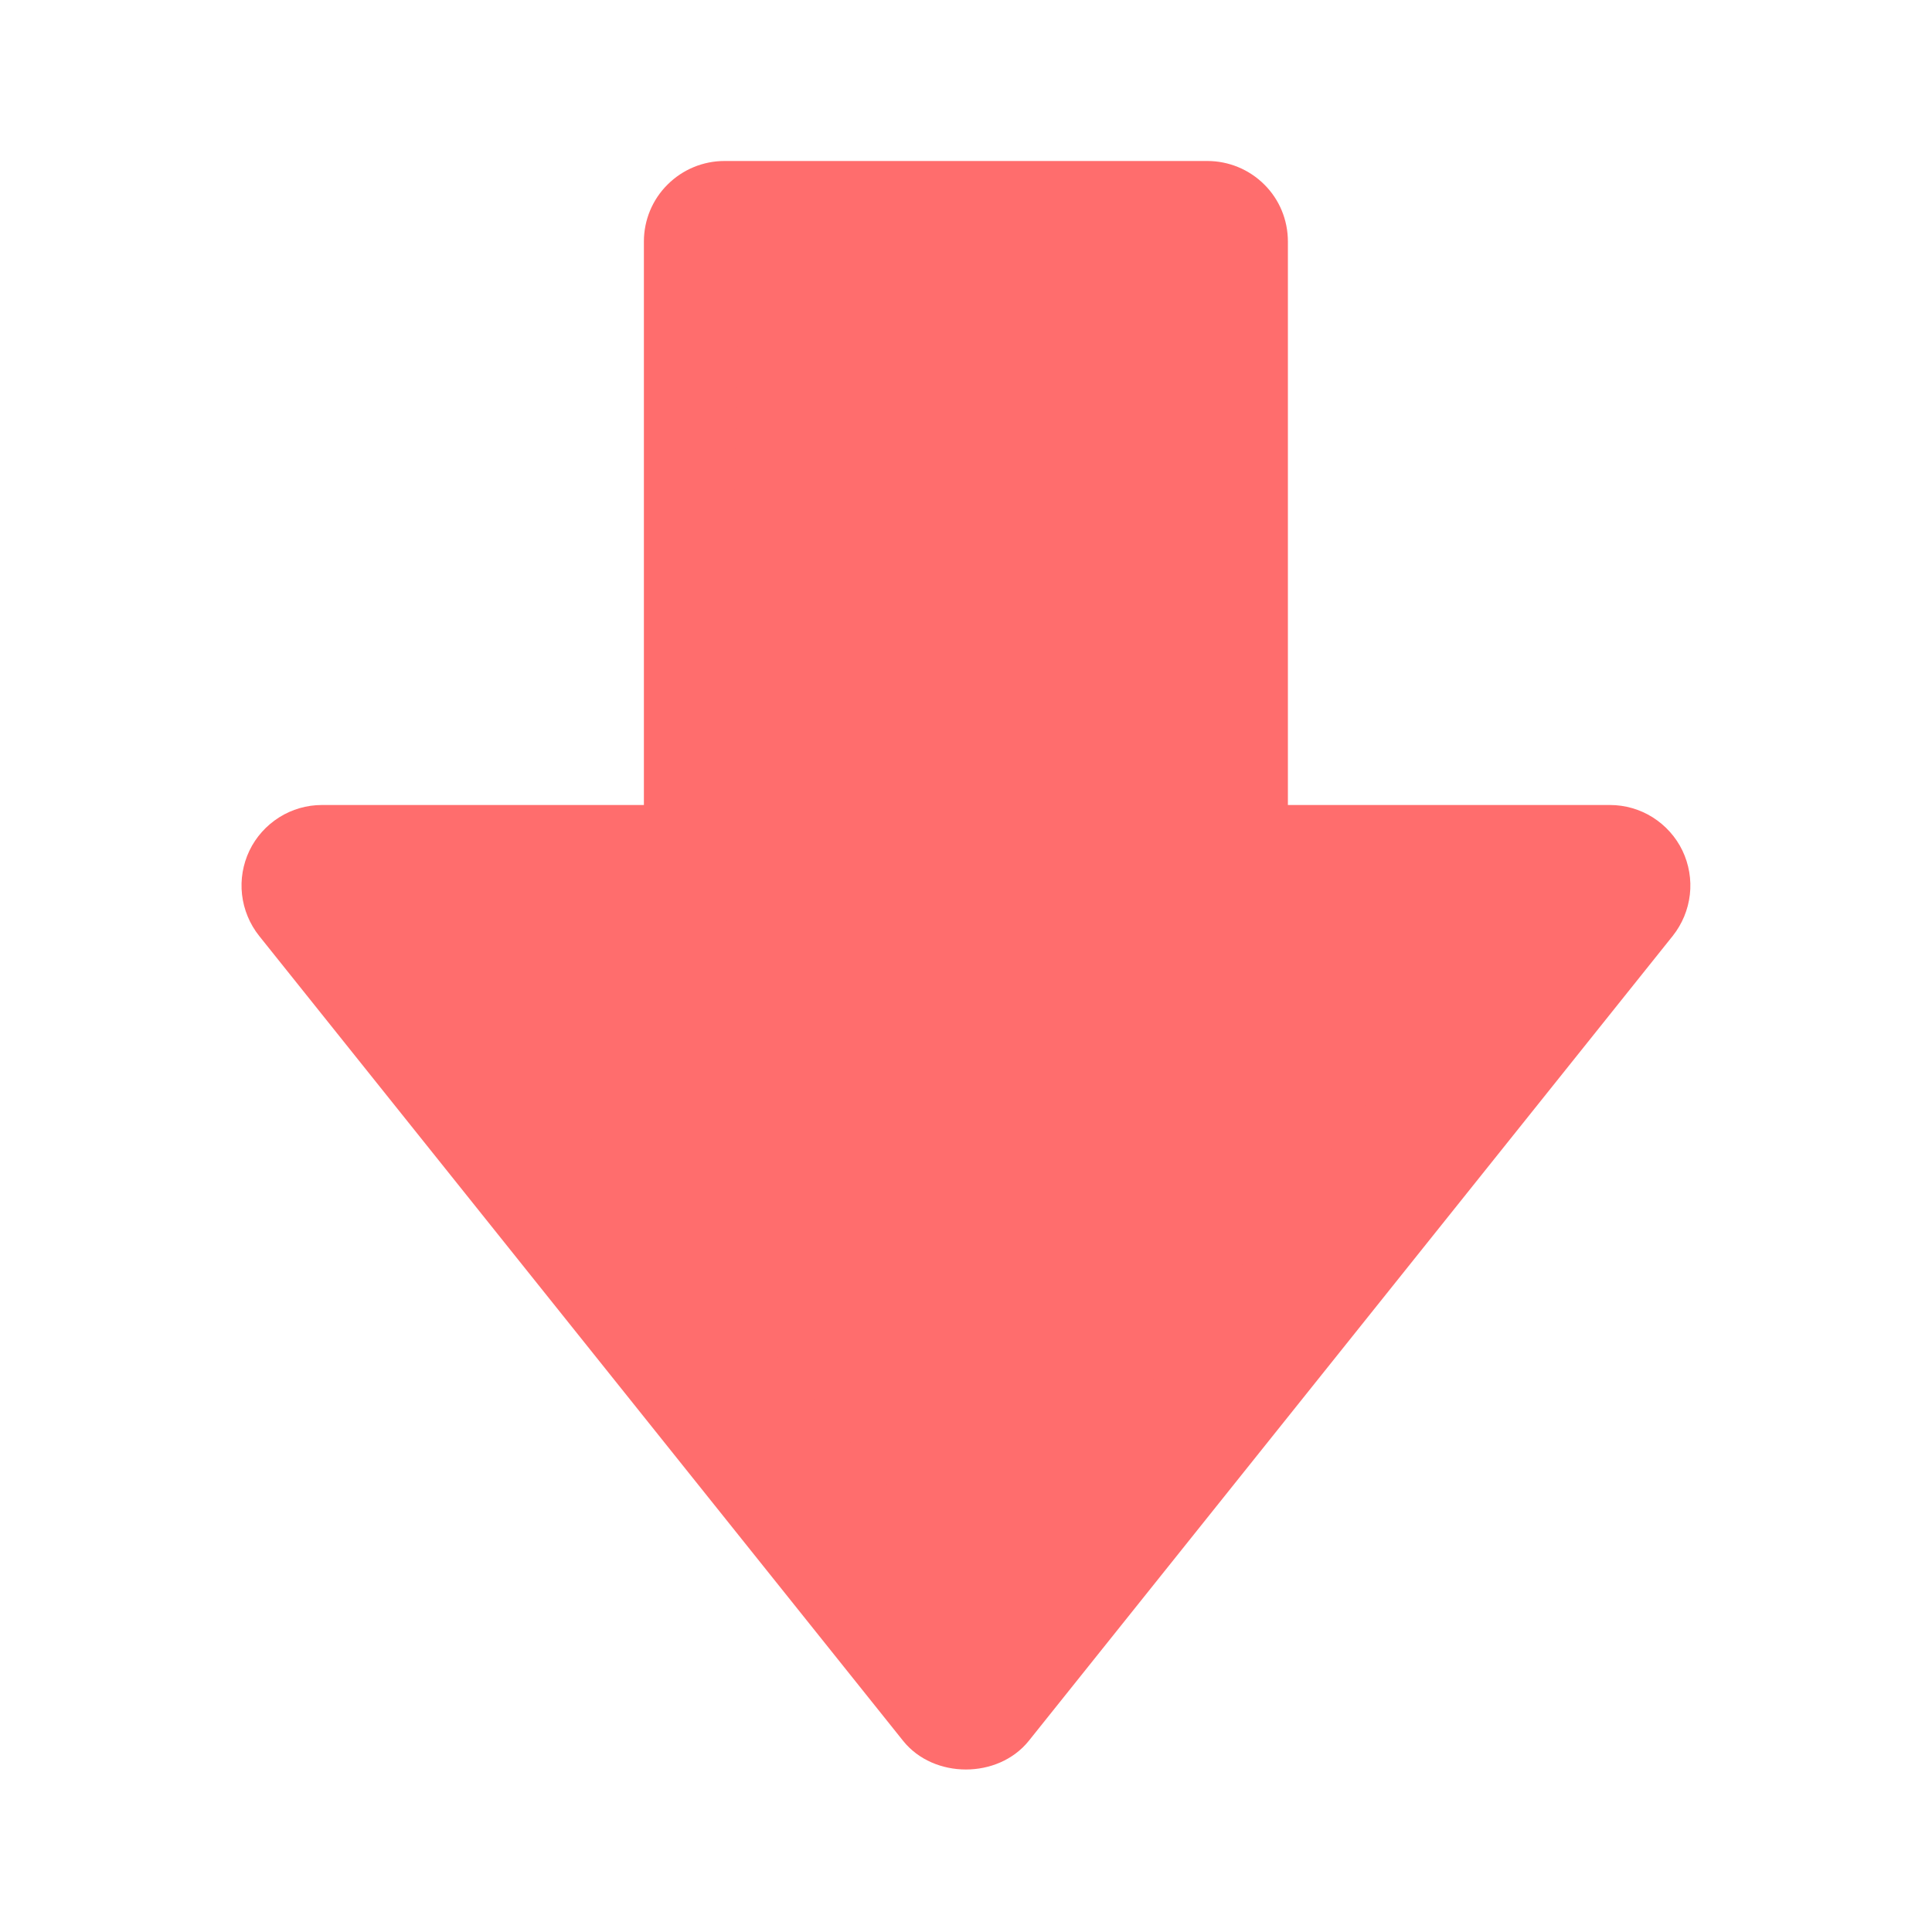
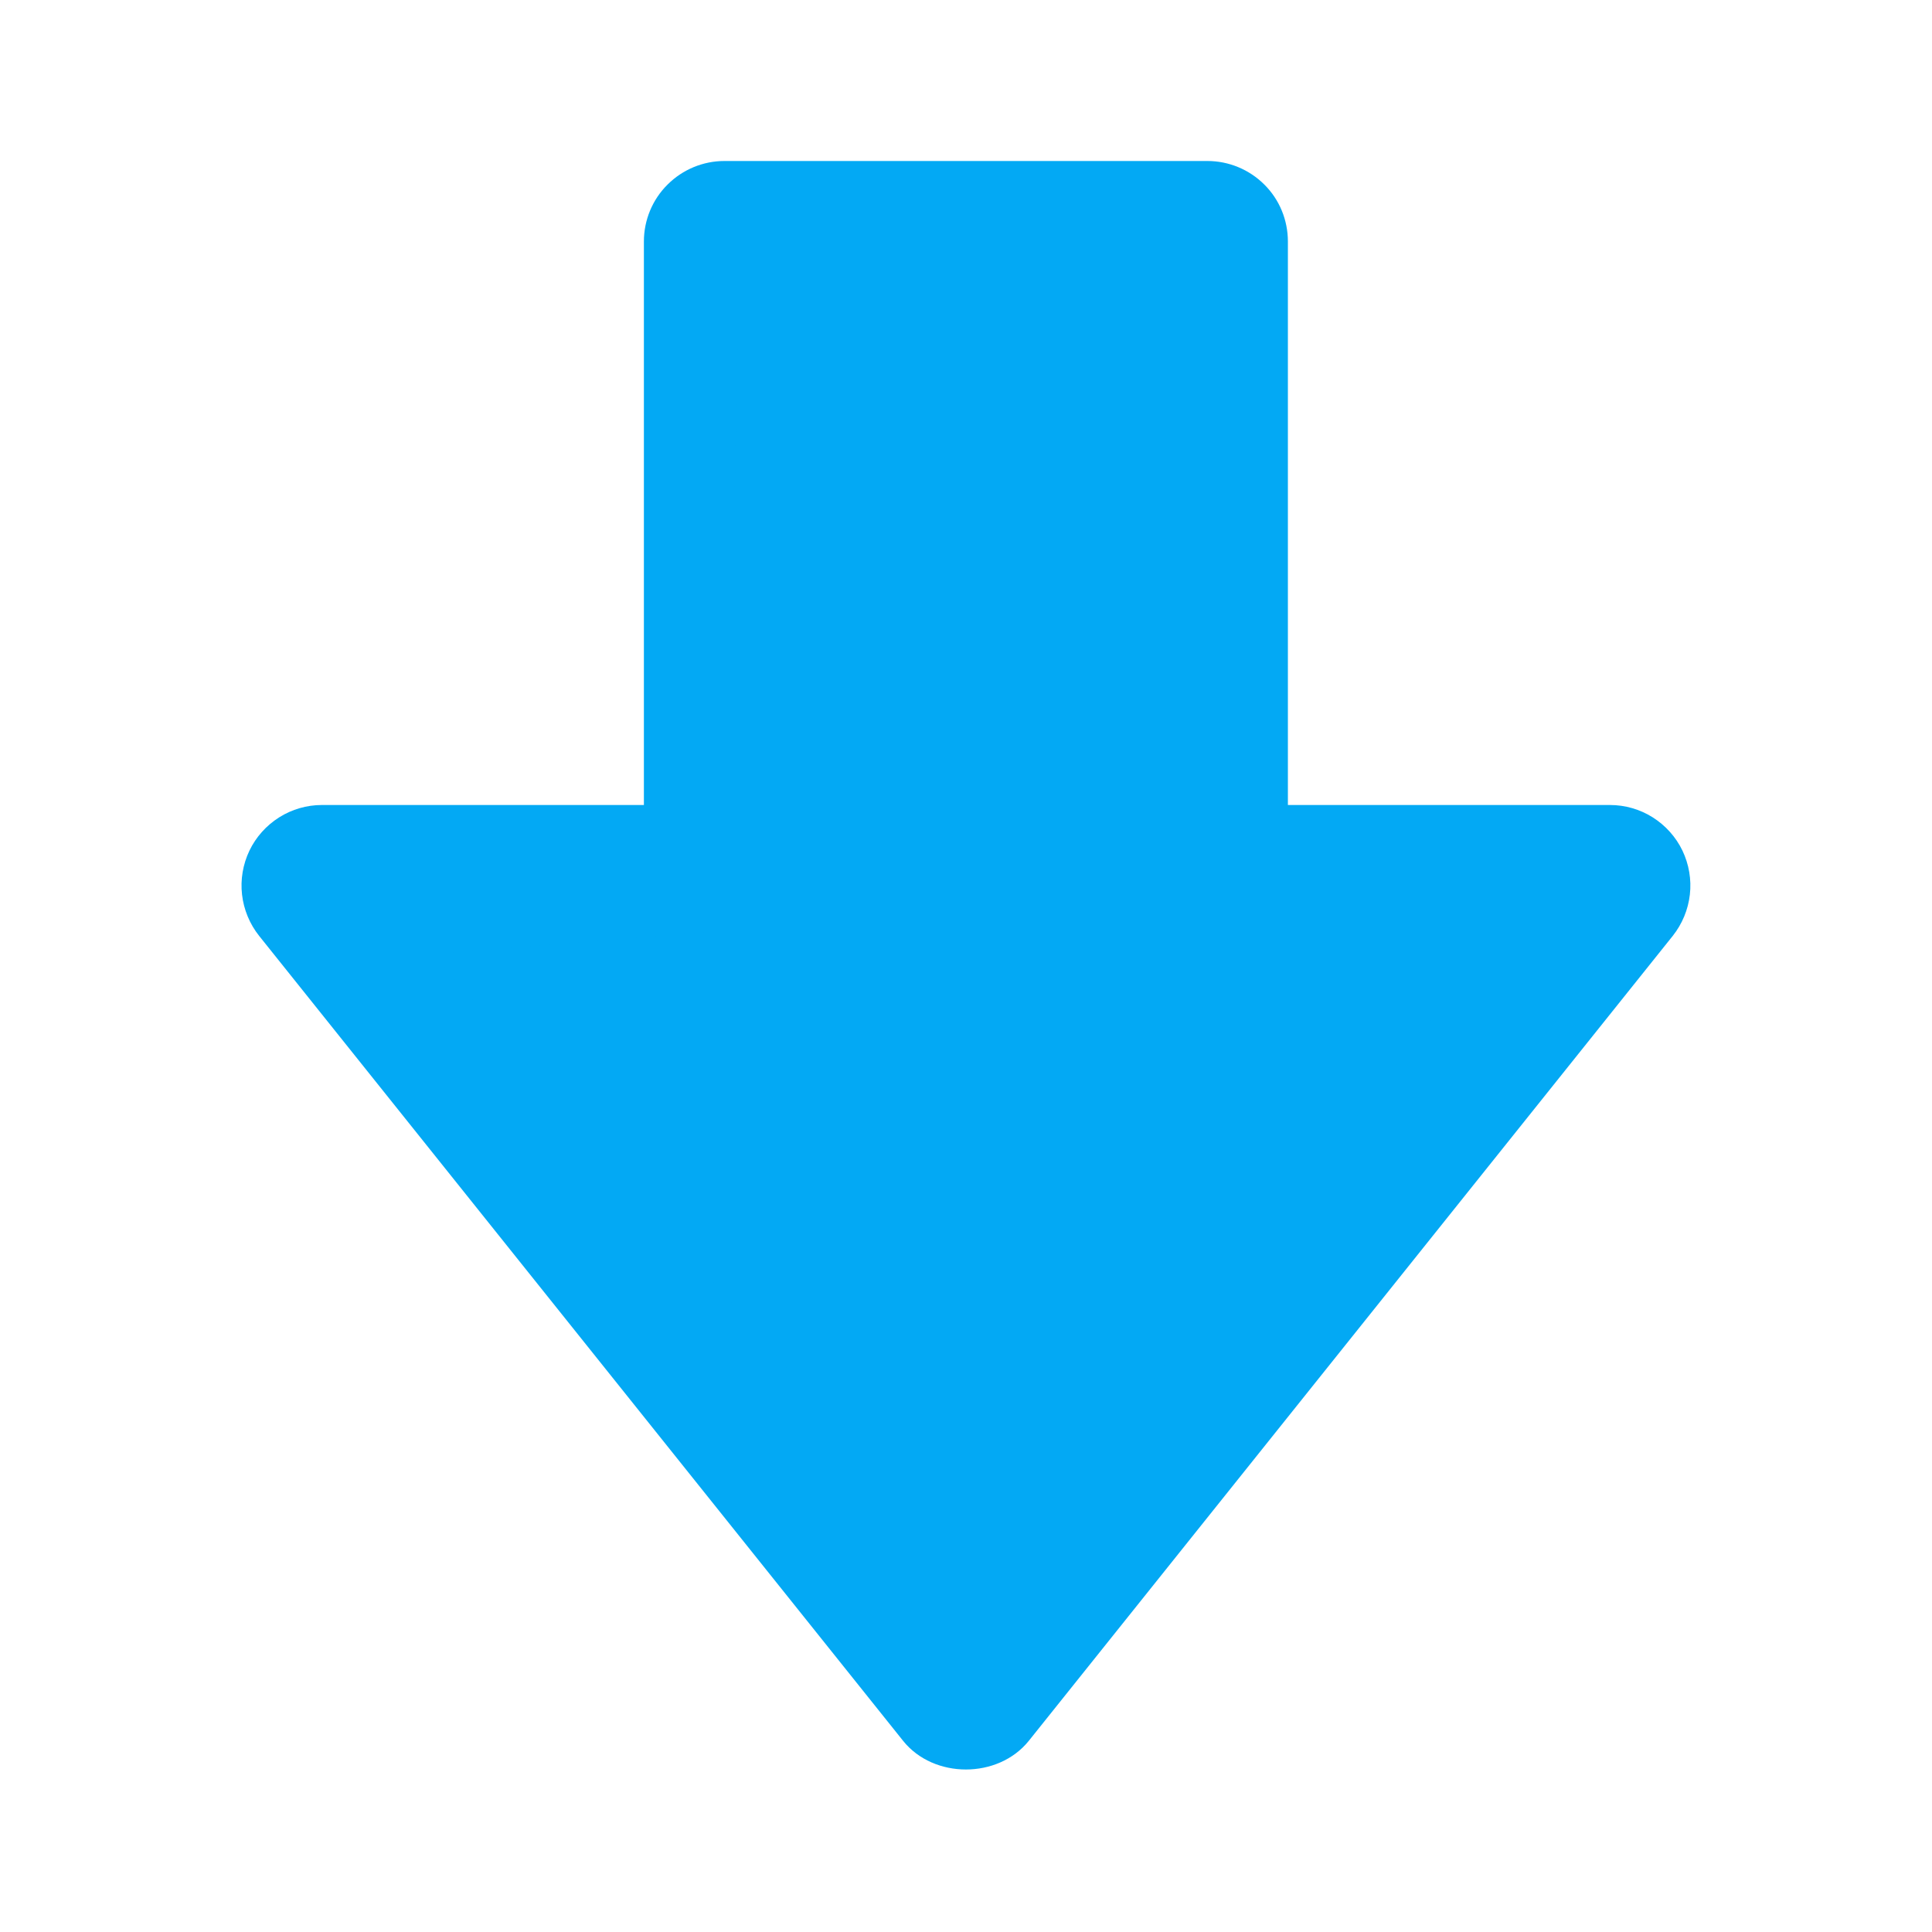
<svg xmlns="http://www.w3.org/2000/svg" width="18" height="18" viewBox="0 0 18 18" fill="none">
-   <path d="M9.585 16.219C9.299 16.575 8.699 16.575 8.414 16.219L2.414 8.719C2.326 8.608 2.271 8.475 2.255 8.335C2.239 8.195 2.263 8.053 2.324 7.925C2.385 7.798 2.481 7.691 2.601 7.615C2.72 7.54 2.858 7.5 2.999 7.5H5.999V2.25C5.999 2.051 6.078 1.86 6.219 1.72C6.36 1.579 6.551 1.5 6.749 1.5H11.249C11.448 1.5 11.639 1.579 11.78 1.72C11.921 1.86 11.999 2.051 11.999 2.25V7.5H14.999C15.141 7.5 15.279 7.54 15.398 7.615C15.518 7.691 15.614 7.798 15.675 7.925C15.736 8.053 15.76 8.195 15.744 8.335C15.728 8.475 15.673 8.608 15.585 8.719L9.585 16.219ZM11.249 9H10.499V3H7.499V9H4.56L8.999 14.549L13.439 9H11.249Z" fill="#FF6D6D" />
-   <path d="M10.916 2.887H6.877L6.768 8.672L4.039 8.891L9.17 14.895L13.973 8.672H10.916V2.887Z" fill="#FF6D6D" />
+   <path d="M9.585 16.219C9.299 16.575 8.699 16.575 8.414 16.219L2.414 8.719C2.326 8.608 2.271 8.475 2.255 8.335C2.239 8.195 2.263 8.053 2.324 7.925C2.385 7.798 2.481 7.691 2.601 7.615C2.72 7.54 2.858 7.5 2.999 7.5H5.999V2.25C5.999 2.051 6.078 1.86 6.219 1.72C6.36 1.579 6.551 1.5 6.749 1.5H11.249C11.448 1.5 11.639 1.579 11.78 1.72C11.921 1.86 11.999 2.051 11.999 2.25V7.5H14.999C15.141 7.5 15.279 7.54 15.398 7.615C15.518 7.691 15.614 7.798 15.675 7.925C15.736 8.053 15.76 8.195 15.744 8.335C15.728 8.475 15.673 8.608 15.585 8.719L9.585 16.219ZM11.249 9H10.499V3H7.499V9H4.56L8.999 14.549L13.439 9H11.249Z" fill="#03a9f4" />
+   <path d="M10.916 2.887H6.877L6.768 8.672L4.039 8.891L9.17 14.895L13.973 8.672H10.916V2.887Z" fill="#03a9f4" />
</svg>
